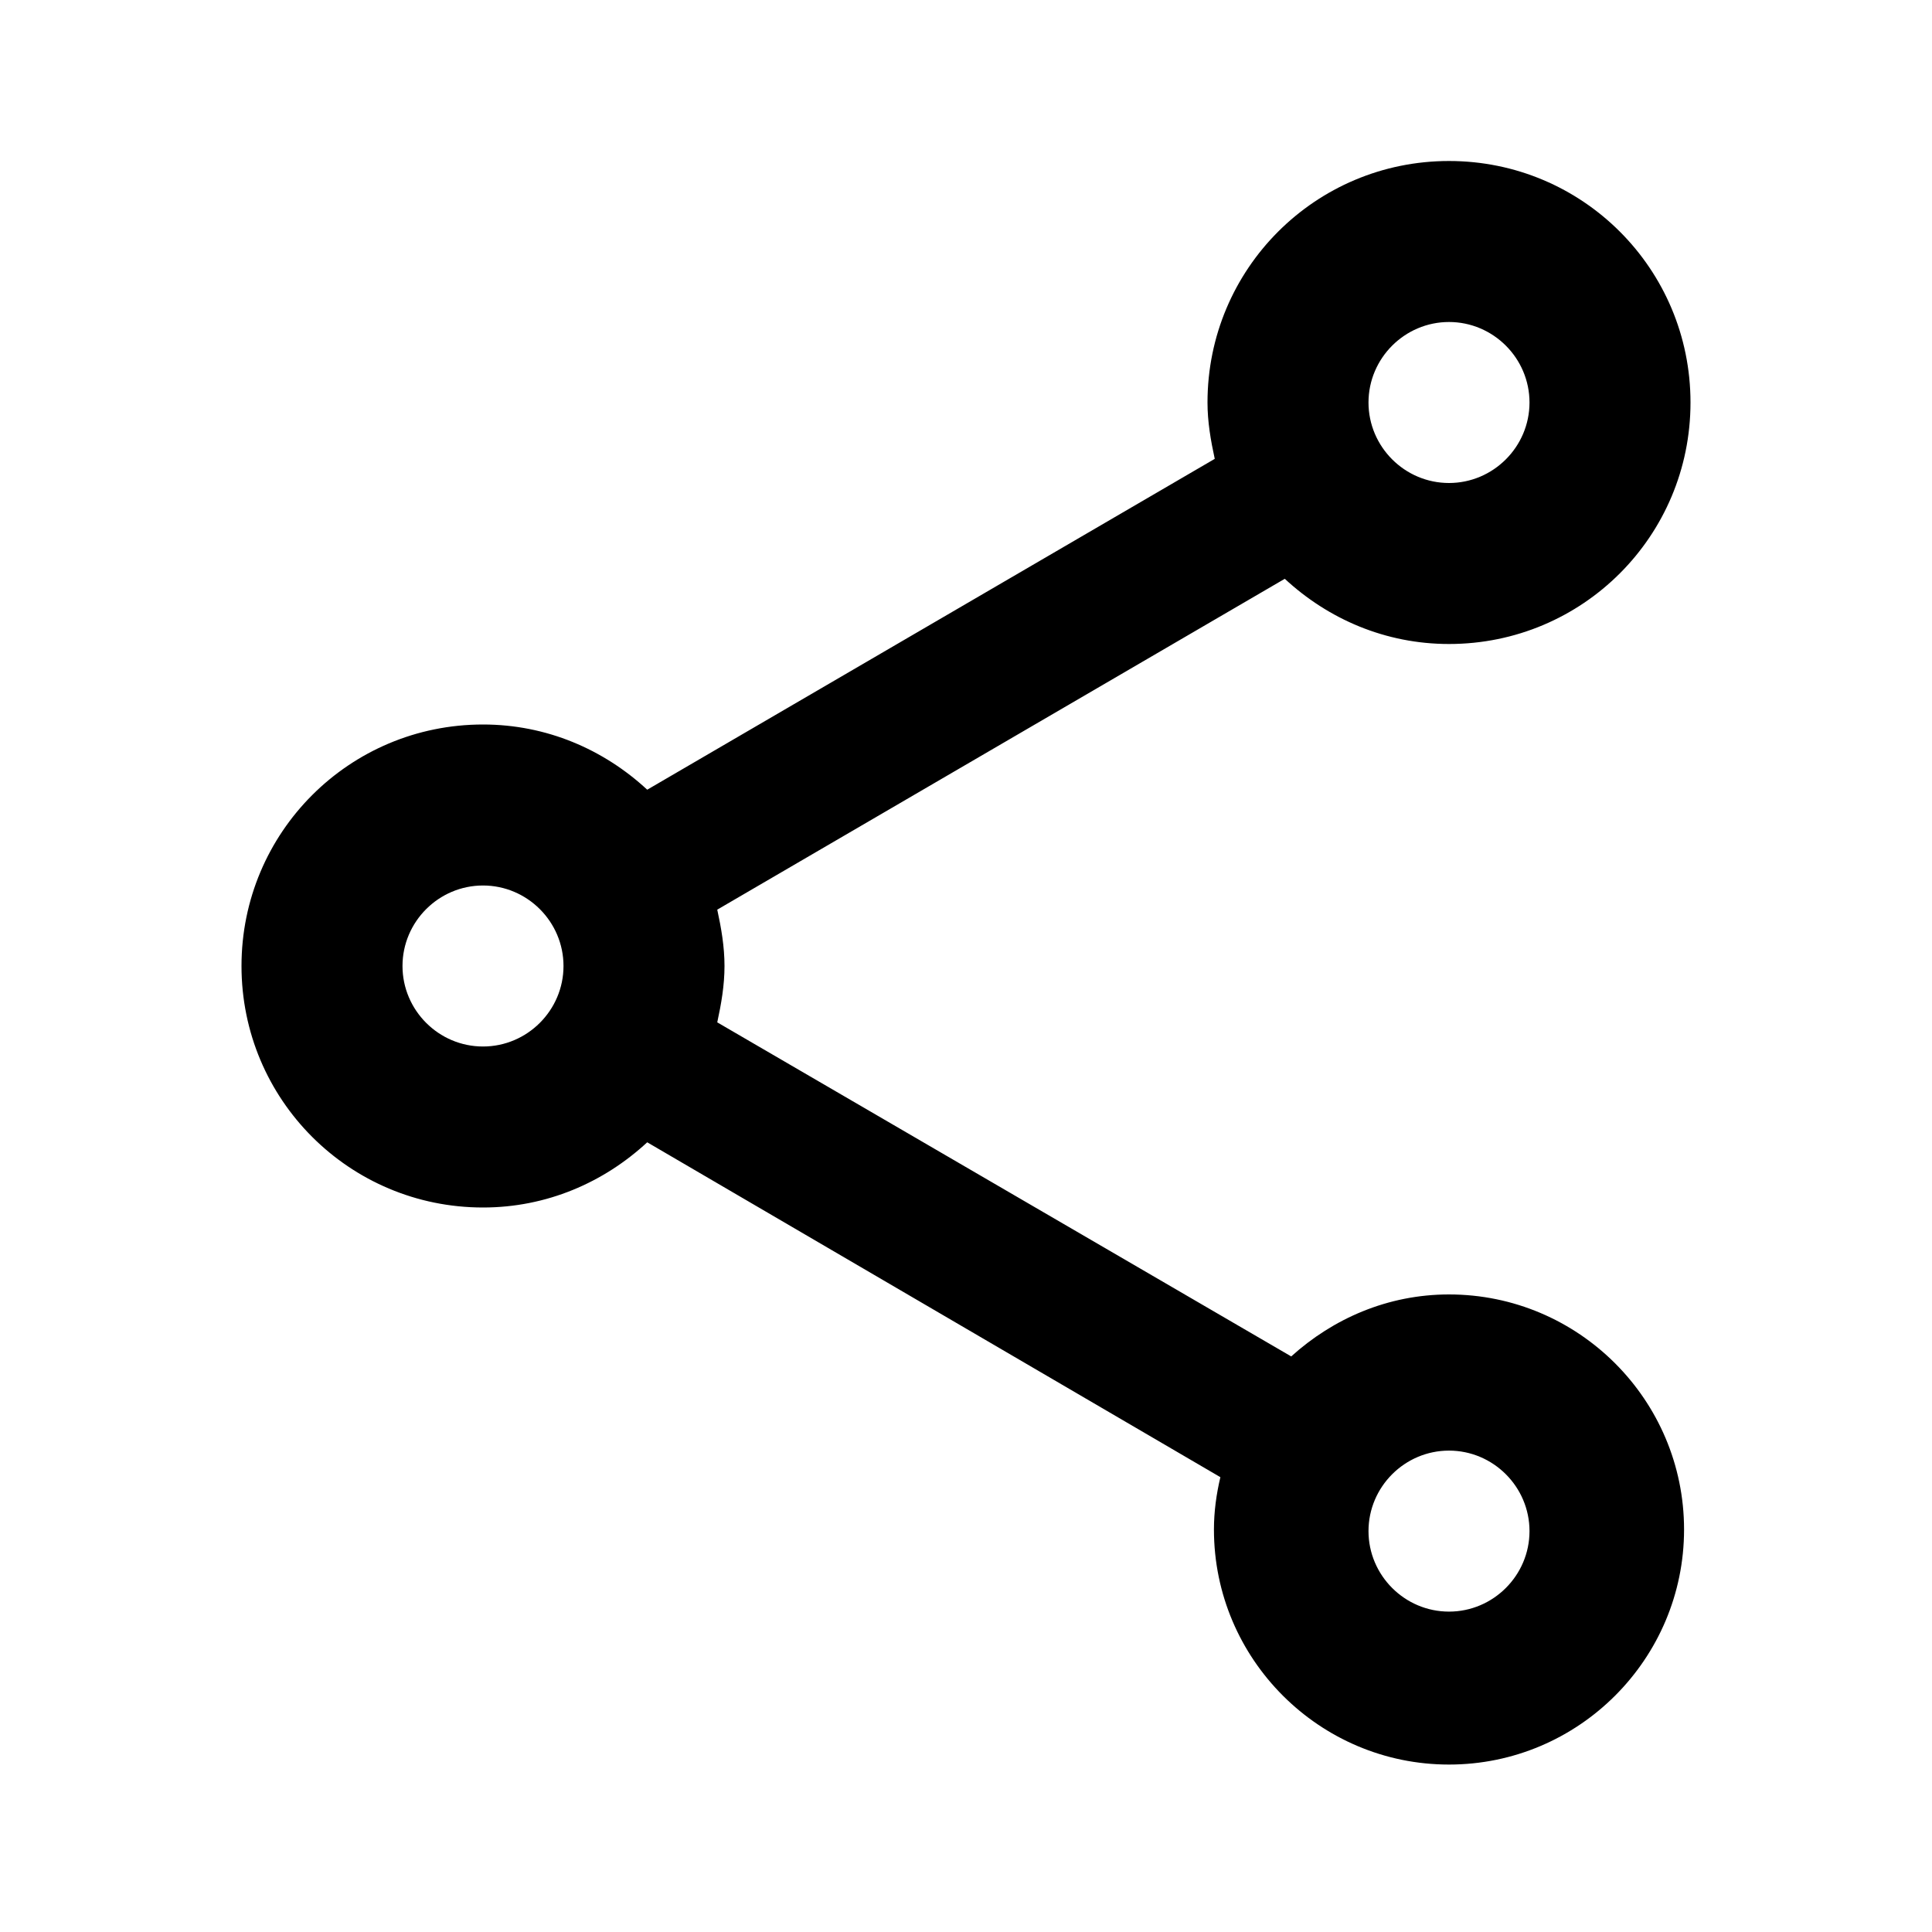
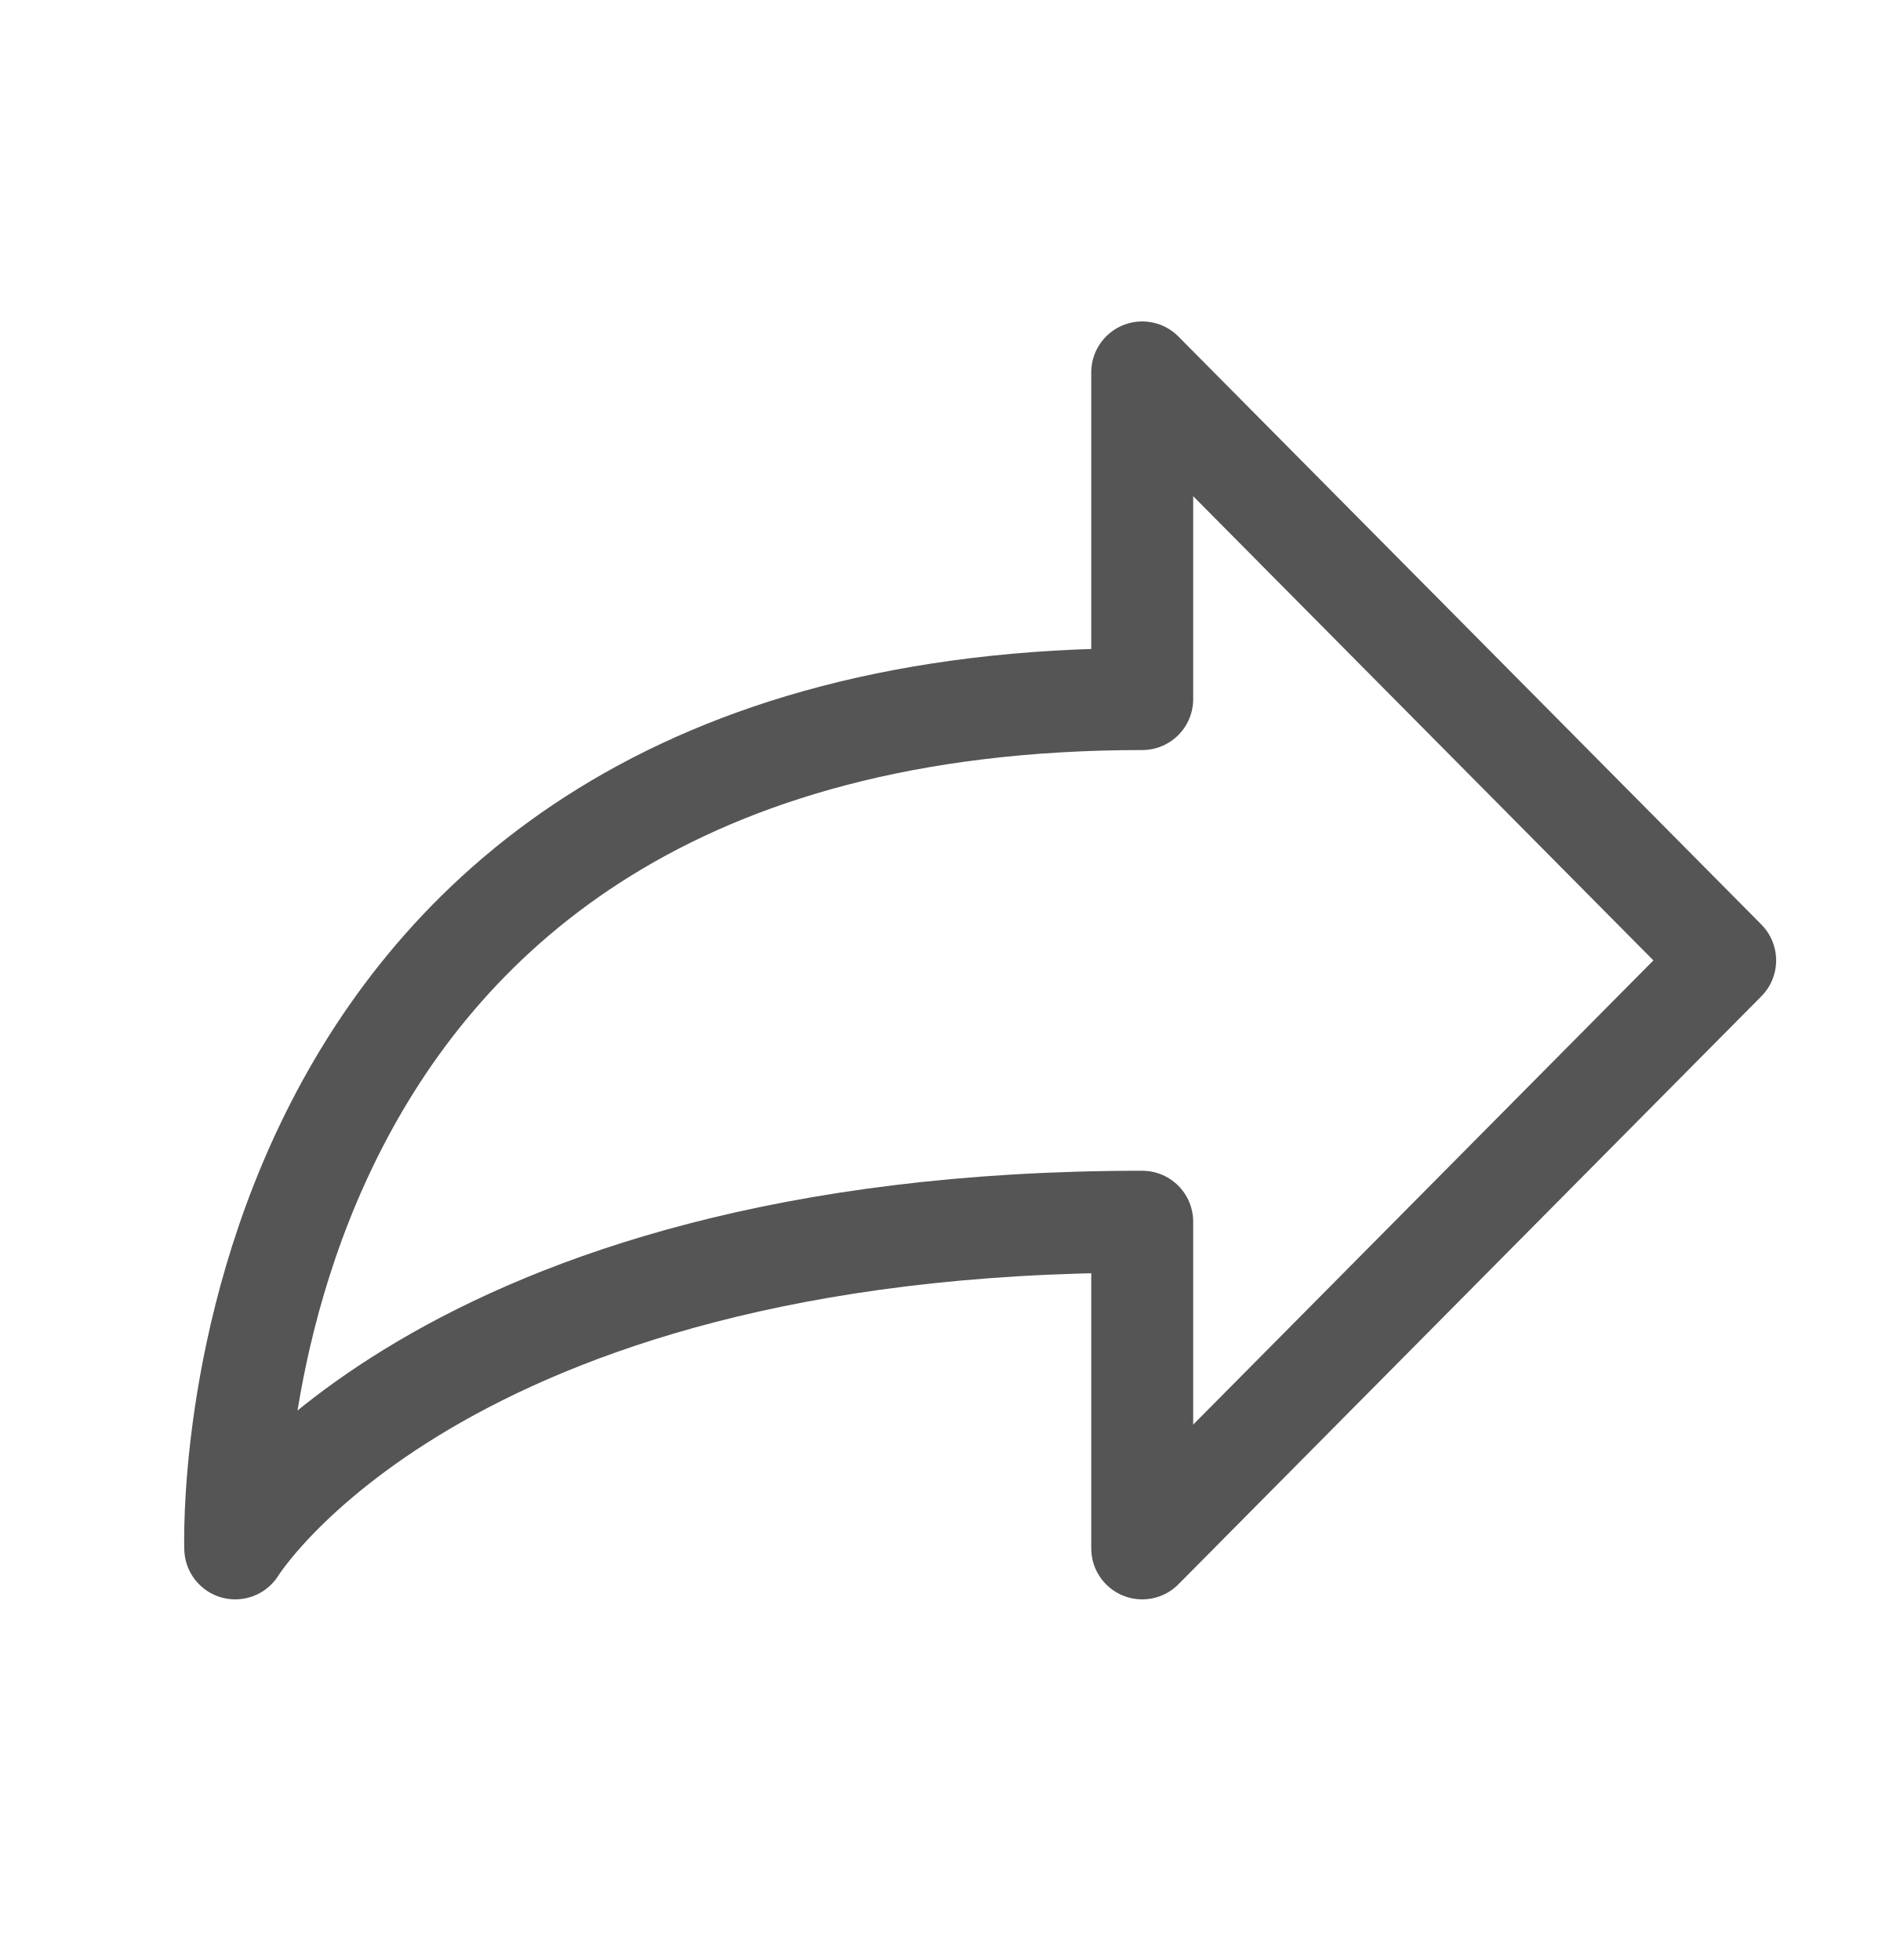
- <svg xmlns="http://www.w3.org/2000/svg" height="24" viewBox="0 0 24 24" width="24">
-   <path d="M0 0h24v24H0V0z" fill="none" />
-   <path d="M18 16.08c-.76 0-1.44.3-1.96.77L8.91 12.7c.05-.23.09-.46.09-.7s-.04-.47-.09-.7l7.05-4.11c.54.5 1.25.81 2.04.81 1.66 0 3-1.34 3-3s-1.34-3-3-3-3 1.34-3 3c0 .24.04.47.09.7L8.04 9.81C7.5 9.31 6.79 9 6 9c-1.66 0-3 1.34-3 3s1.34 3 3 3c.79 0 1.5-.31 2.04-.81l7.12 4.16c-.05.21-.08.43-.08.65 0 1.61 1.31 2.92 2.92 2.92s2.92-1.31 2.92-2.92c0-1.61-1.31-2.92-2.92-2.92zM18 4c.55 0 1 .45 1 1s-.45 1-1 1-1-.45-1-1 .45-1 1-1zM6 13c-.55 0-1-.45-1-1s.45-1 1-1 1 .45 1 1-.45 1-1 1zm12 7.02c-.55 0-1-.45-1-1s.45-1 1-1 1 .45 1 1-.45 1-1 1z" />
+ <svg xmlns="http://www.w3.org/2000/svg" width="24" height="25" fill="none" viewBox="0 0 24 25">
+   <path fill-rule="evenodd" stroke="#555" stroke-linecap="round" stroke-linejoin="round" stroke-width="1.3" d="M14.566 15.583v4.167L22 12.25l-7.434-7.5v4.167C2.614 8.917 3 19.75 3 19.75s2.556-4.167 11.565-4.167z" clip-rule="evenodd" />
</svg>
